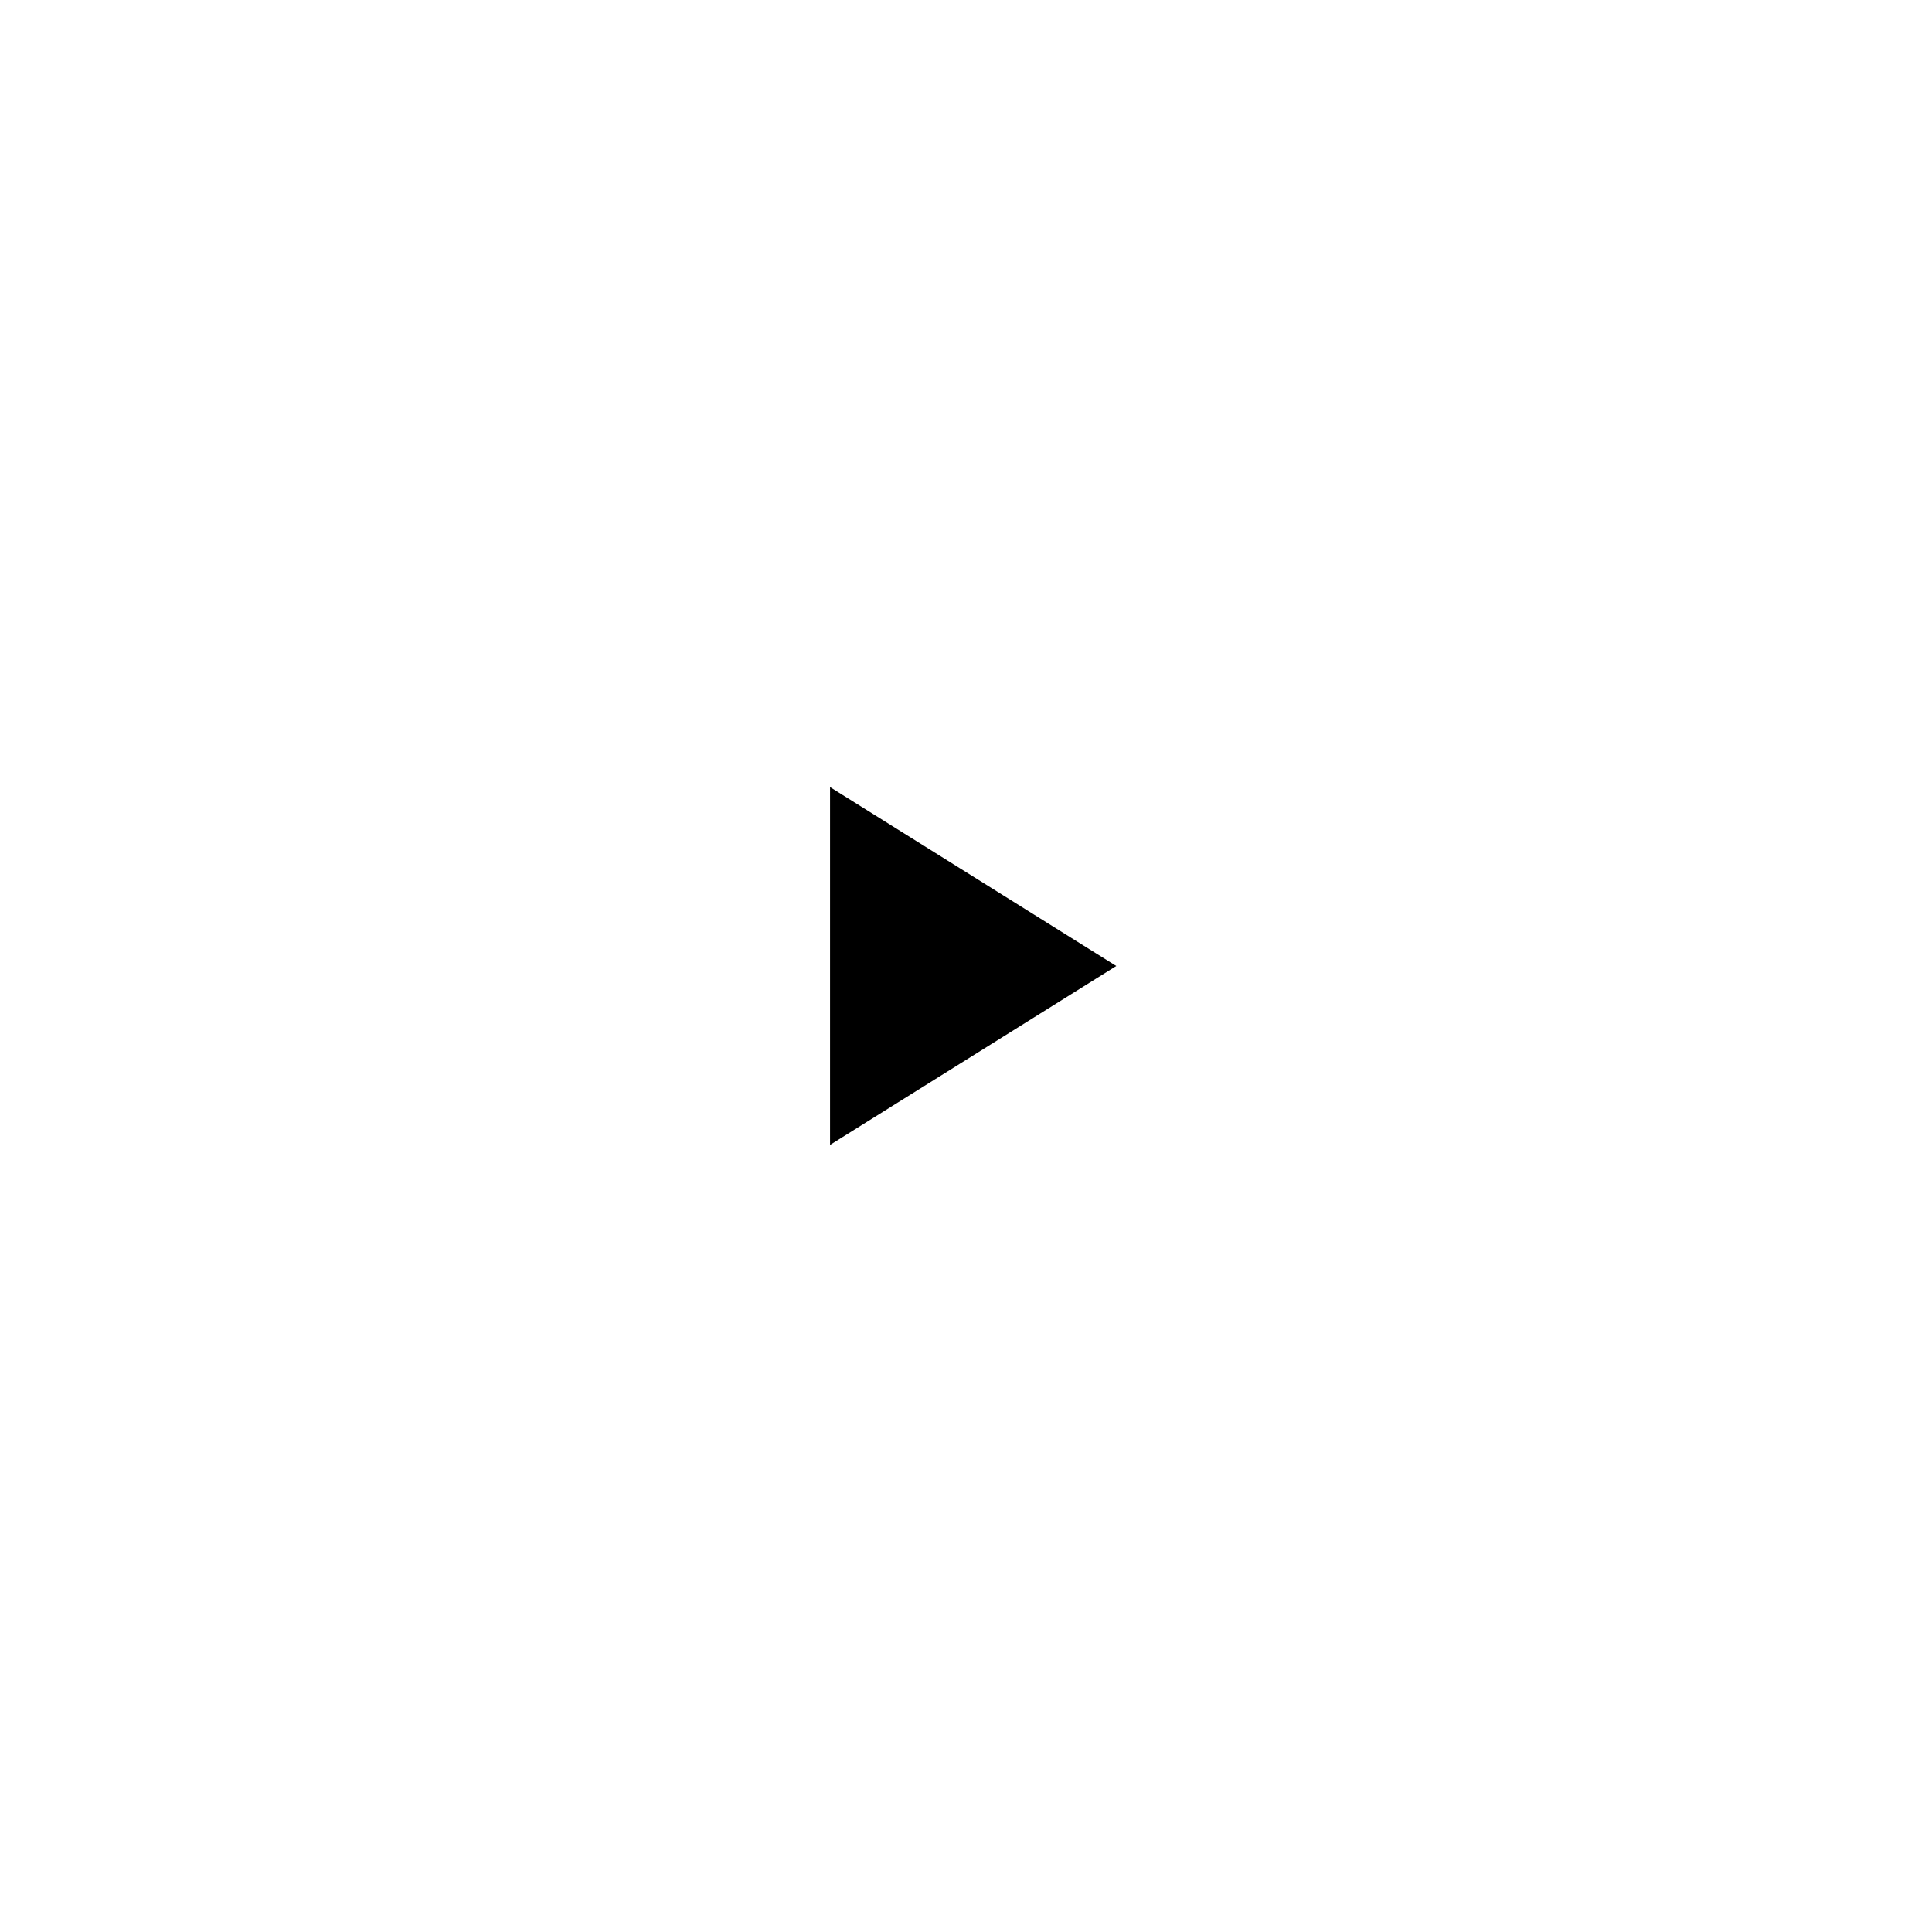
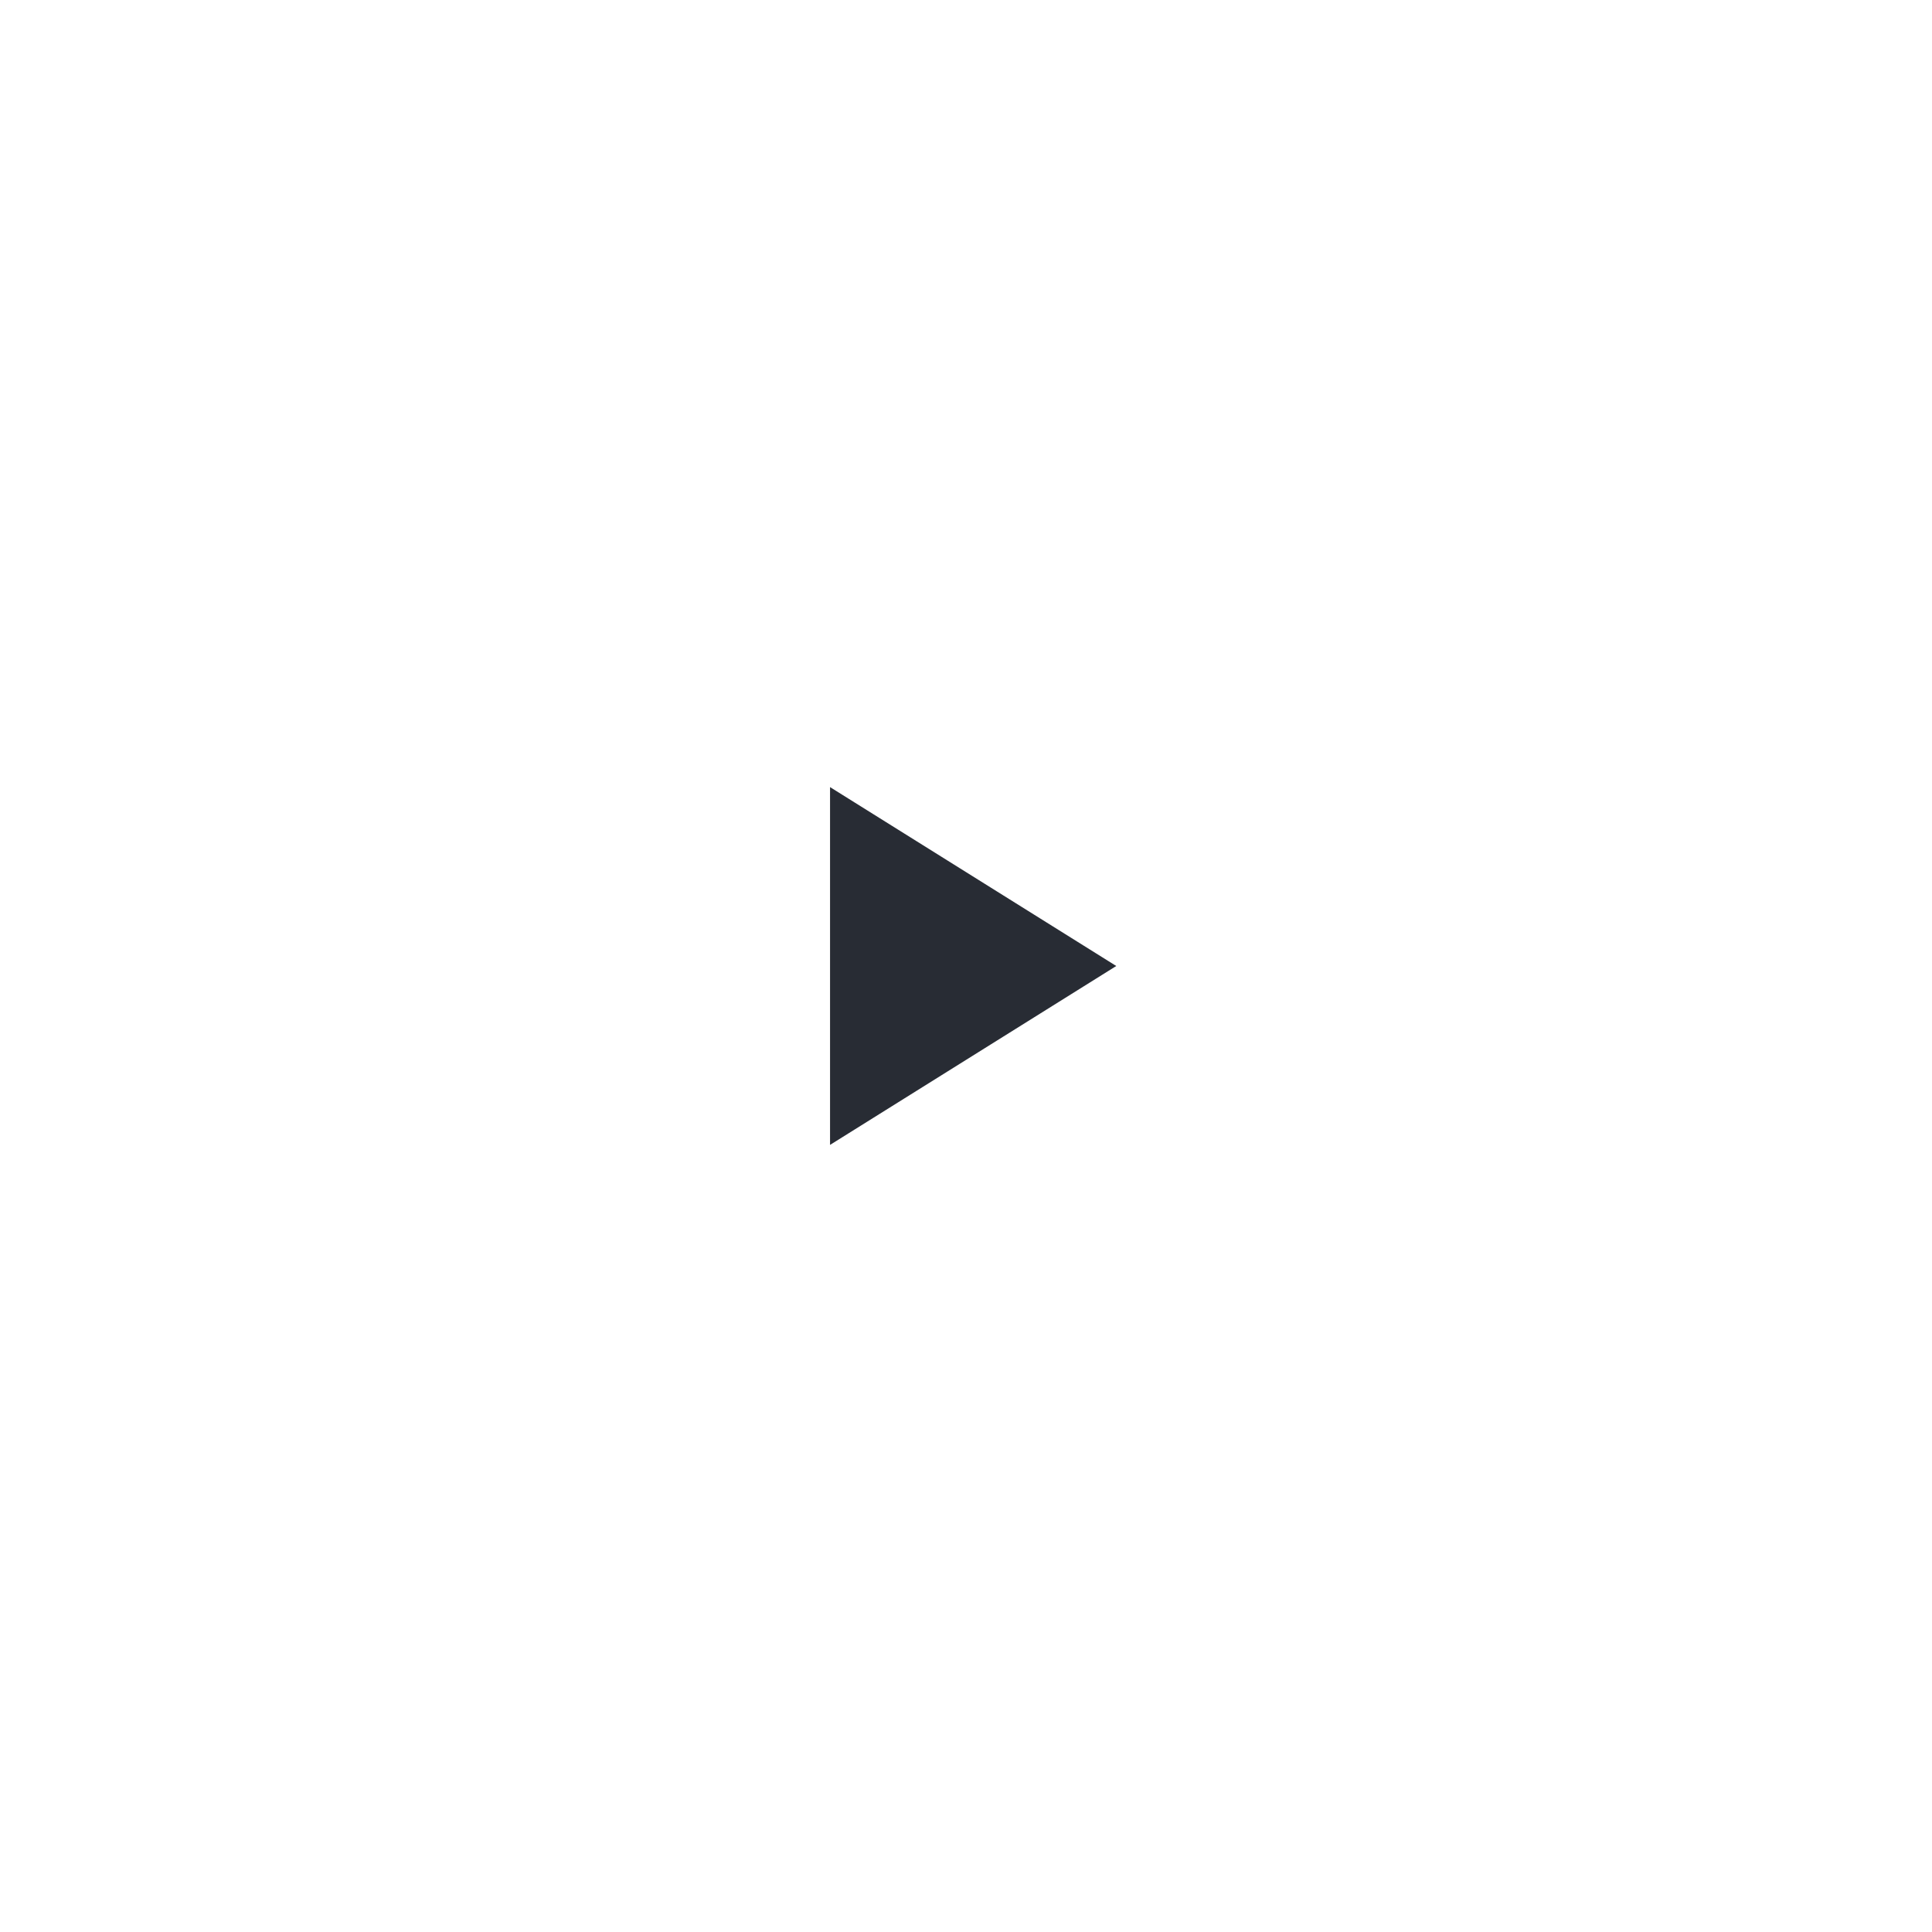
<svg xmlns="http://www.w3.org/2000/svg" version="1.1" x="0px" y="0px" viewBox="0 0 540 540" enable-background="0 0 841.9 595.3" xml:space="preserve">
  <g transform="translate(0,10)">
    <g id="Triangle">
-       <polygon display="inline" transform="translate(22,0)" fill="black" points="290,260 210,310 210,210" />
+       <polygon display="inline" transform="translate(22,0)" fill="#282c34" points="290,260 210,310 210,210" />
    </g>
  </g>
</svg>
